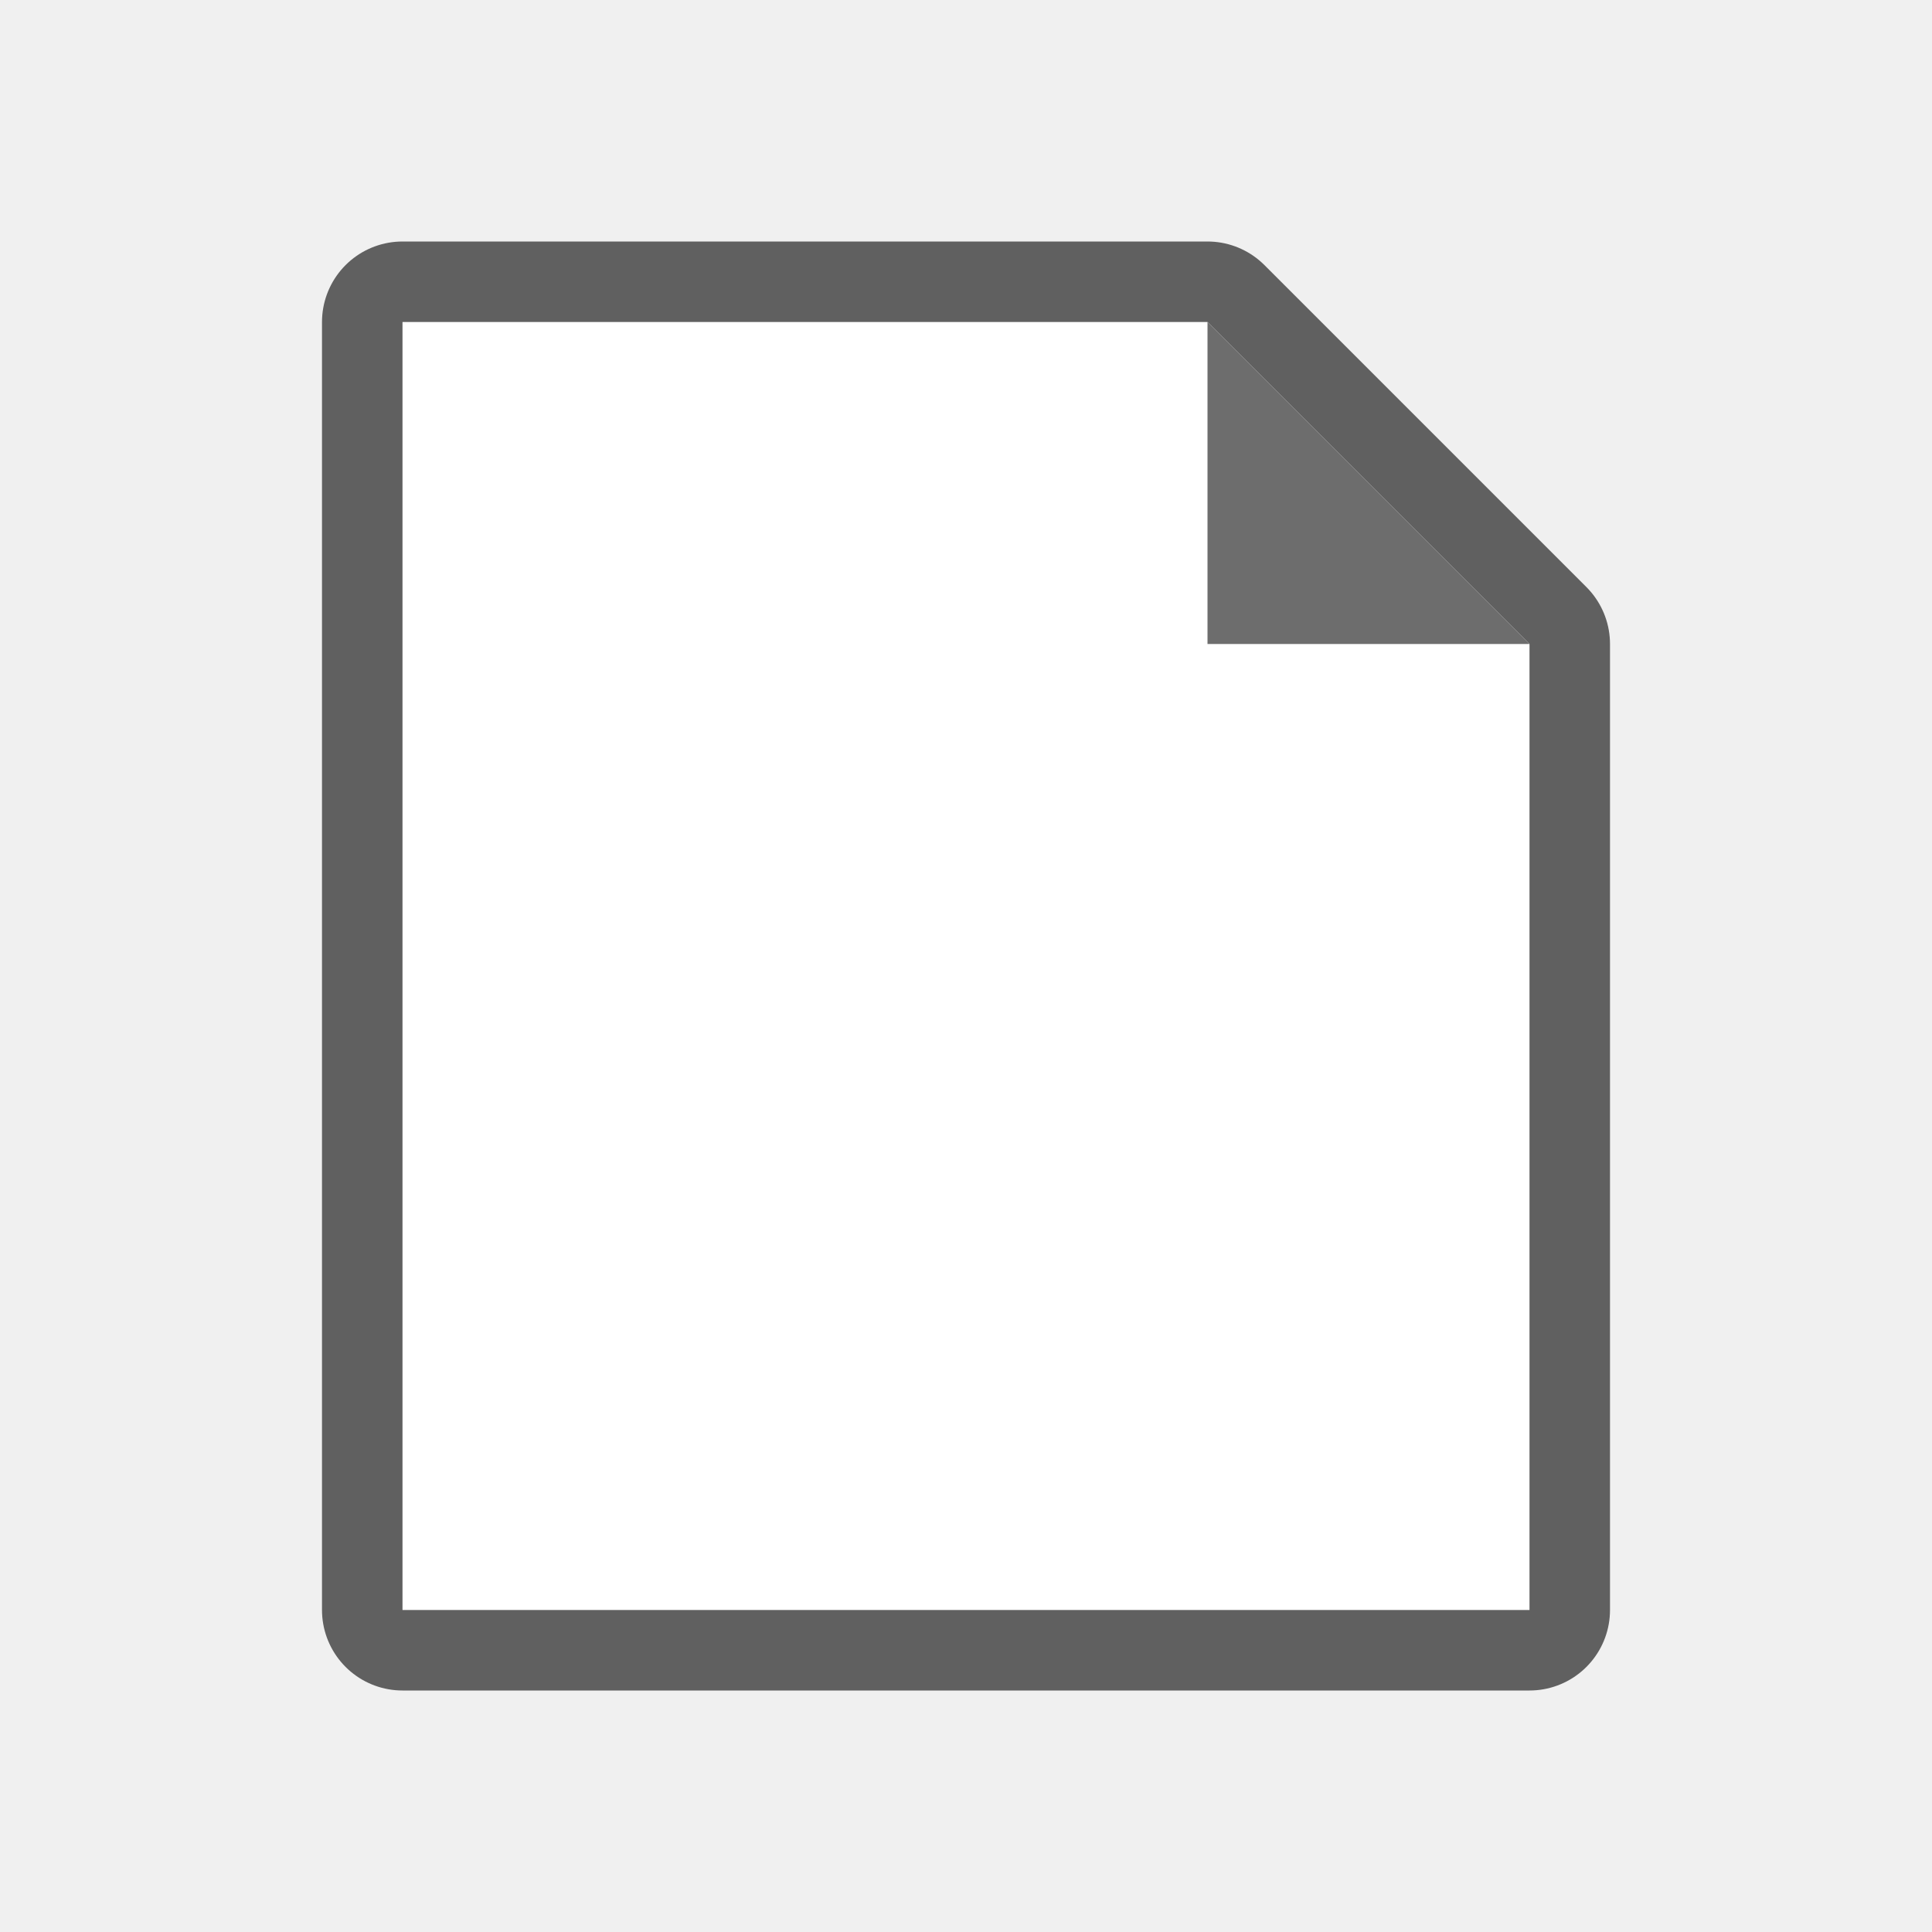
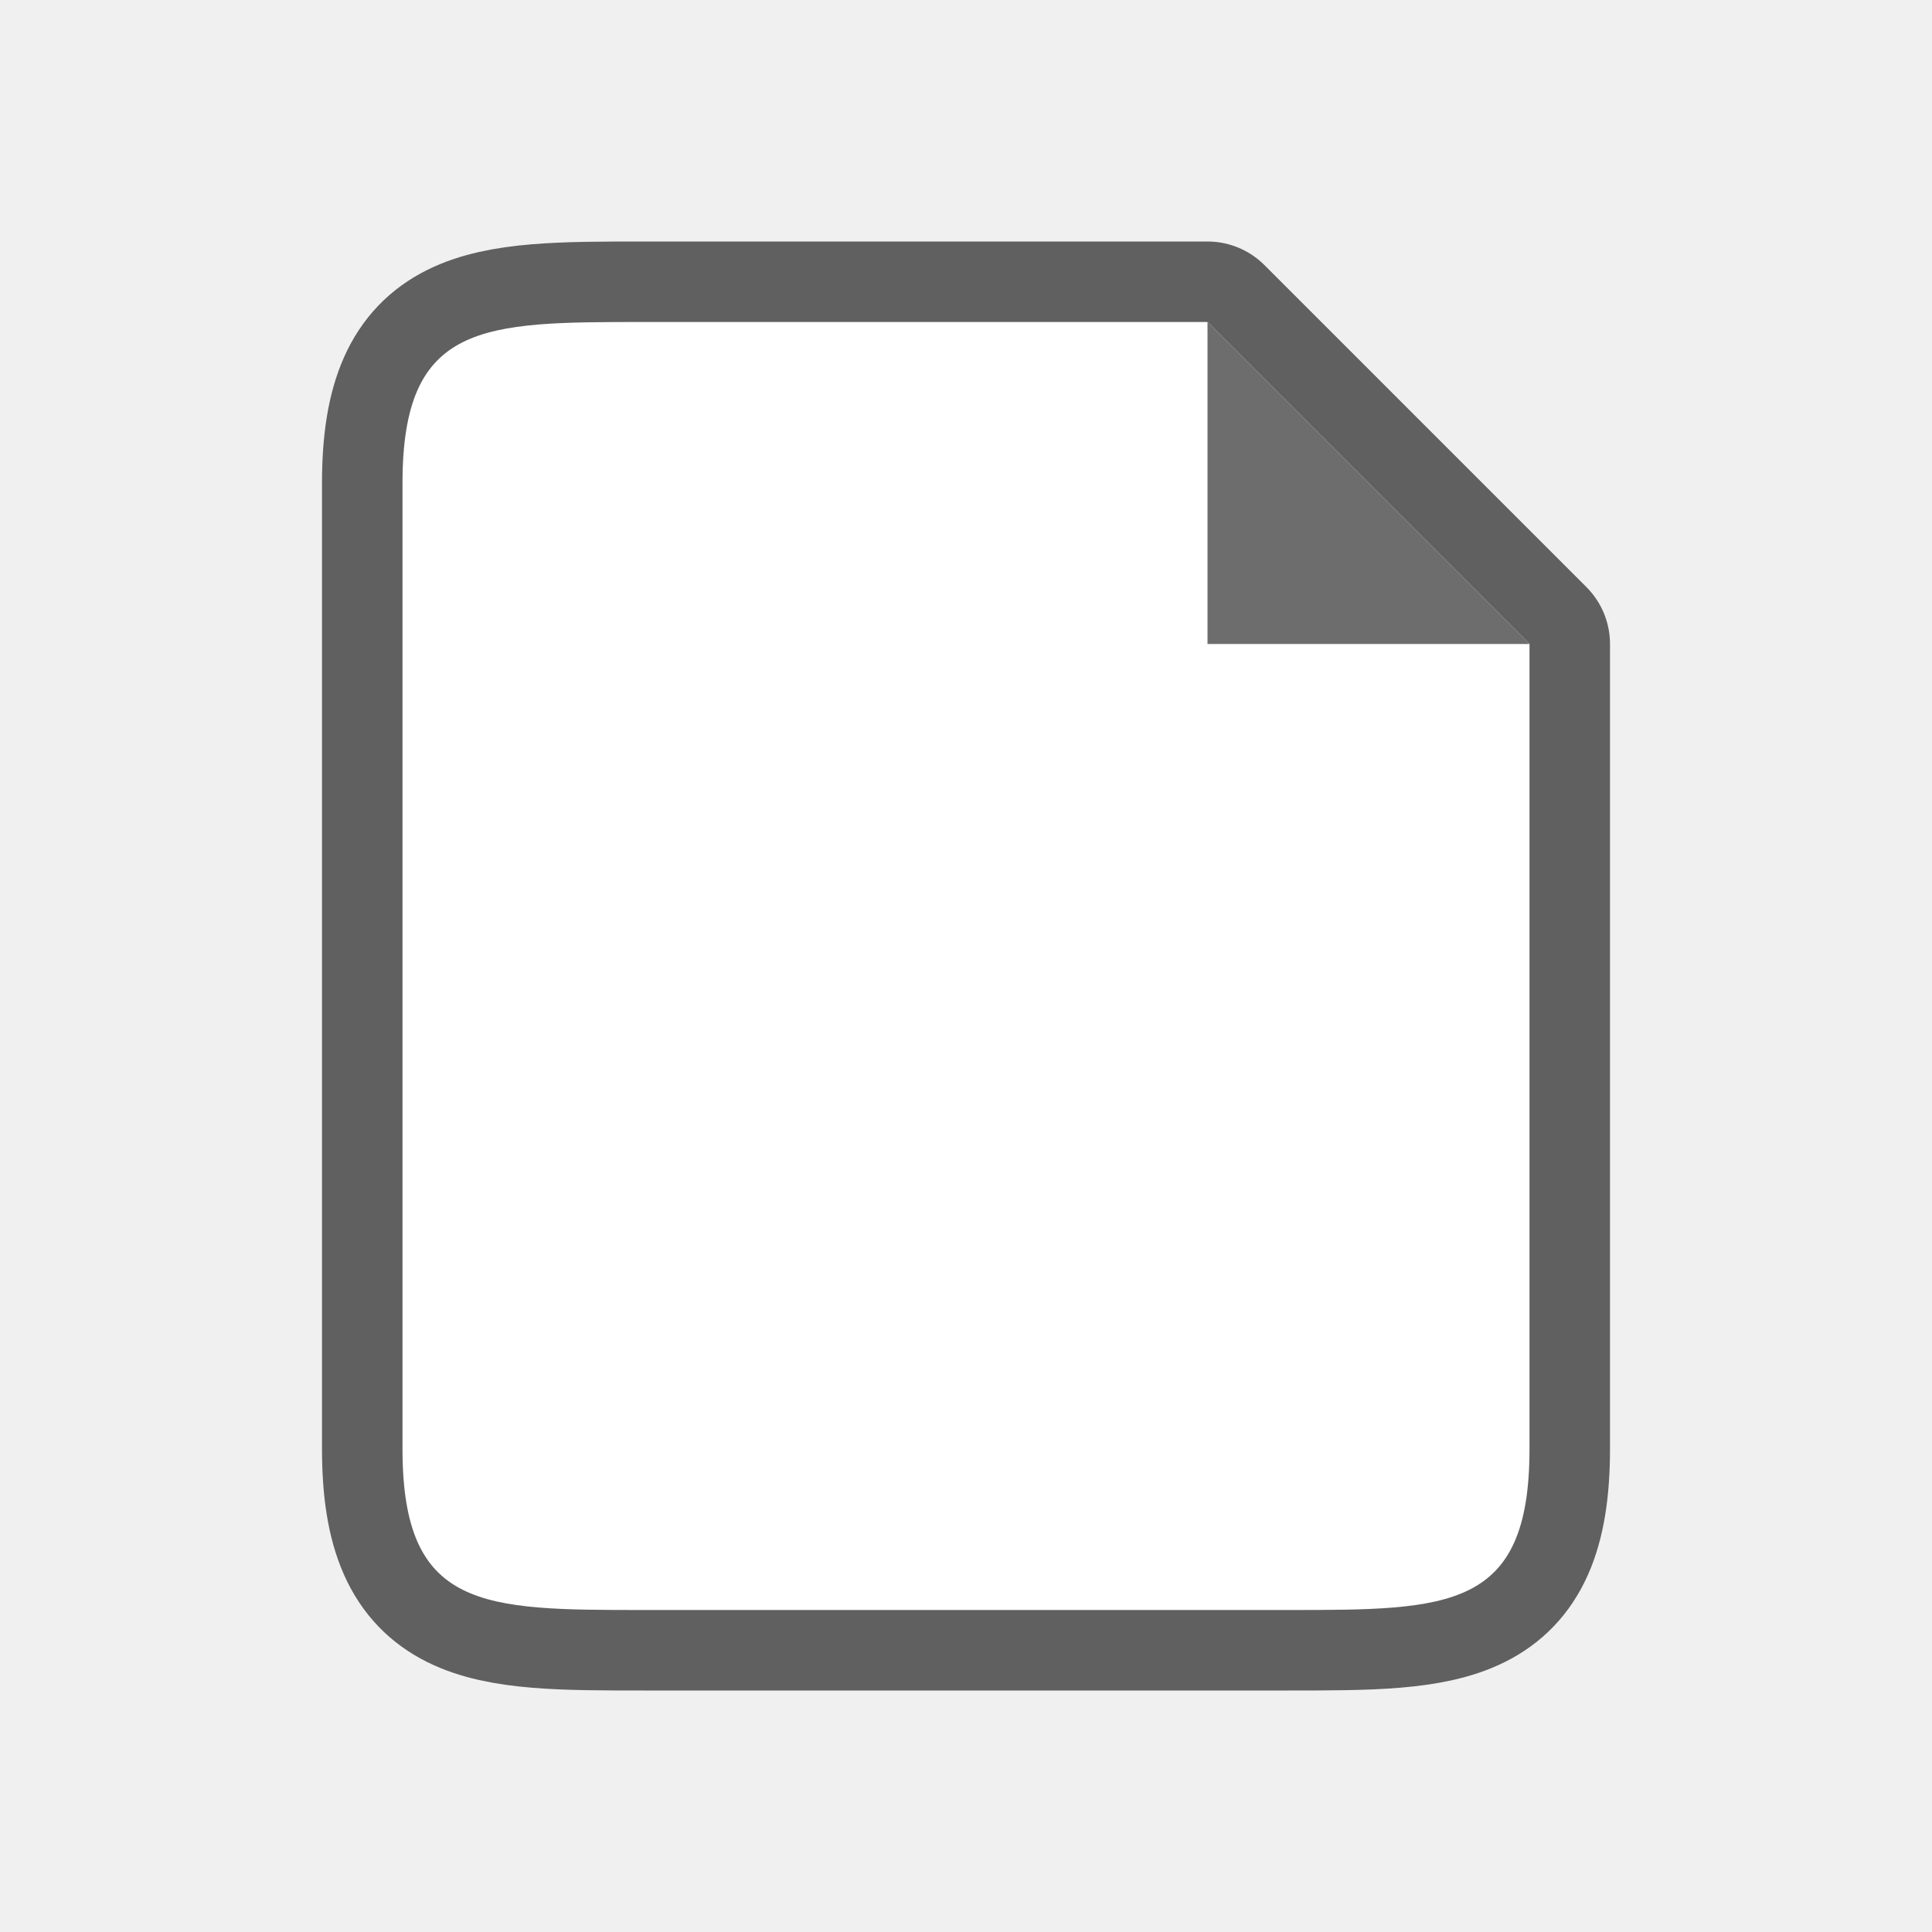
<svg xmlns="http://www.w3.org/2000/svg" viewBox="0 0 24 24" version="1.1" id="svg4">
  <defs id="defs8" />
-   <path style="opacity:0.6;fill:#000000;stroke:#000000;stroke-width:2;stroke-linejoin:round;stroke-miterlimit:4;stroke-dasharray:none" id="path822" d="M 5,20 V 4 h 1 H 14 15 l 1,1 2,2 1,1 V 9.406 20 H 18 6 Z" />
-   <path d="M 5,20 V 4 h 1 H 14 15 l 1,1 2,2 1,1 V 9.406 20 H 18 6 Z" id="path2" style="fill:#ffffff" />
-   <path d="m 15,8 v -4 l 4,4 z" id="path4" style="fill:#6d6d6d;fill-opacity:1" />
+   <path style="opacity:0.6;fill:#000000;stroke:#000000;stroke-width:2;stroke-linejoin:round;stroke-miterlimit:4;stroke-dasharray:none" id="path829" d="M 8,20 C 6,20 5,20 5,18 V 6 c 0,-2 1,-2 3,-2 h 7 l 1,1 2,2 1,1 V 9.406 18 c 0,2 -1,2 -3,2 z" />
+   <path d="M 8,20 C 6,20 5,20 5,18 V 6 c 0,-2 1,-2 3,-2 h 7 l 1,1 2,2 1,1 V 9.406 18 c 0,2 -1,2 -3,2 z" id="path2" style="fill:#ffffff" />
+   <path d="M 15,8 V 4 l 4,4 z" id="path4" style="fill:#6d6d6d;fill-opacity:1" />
</svg>
